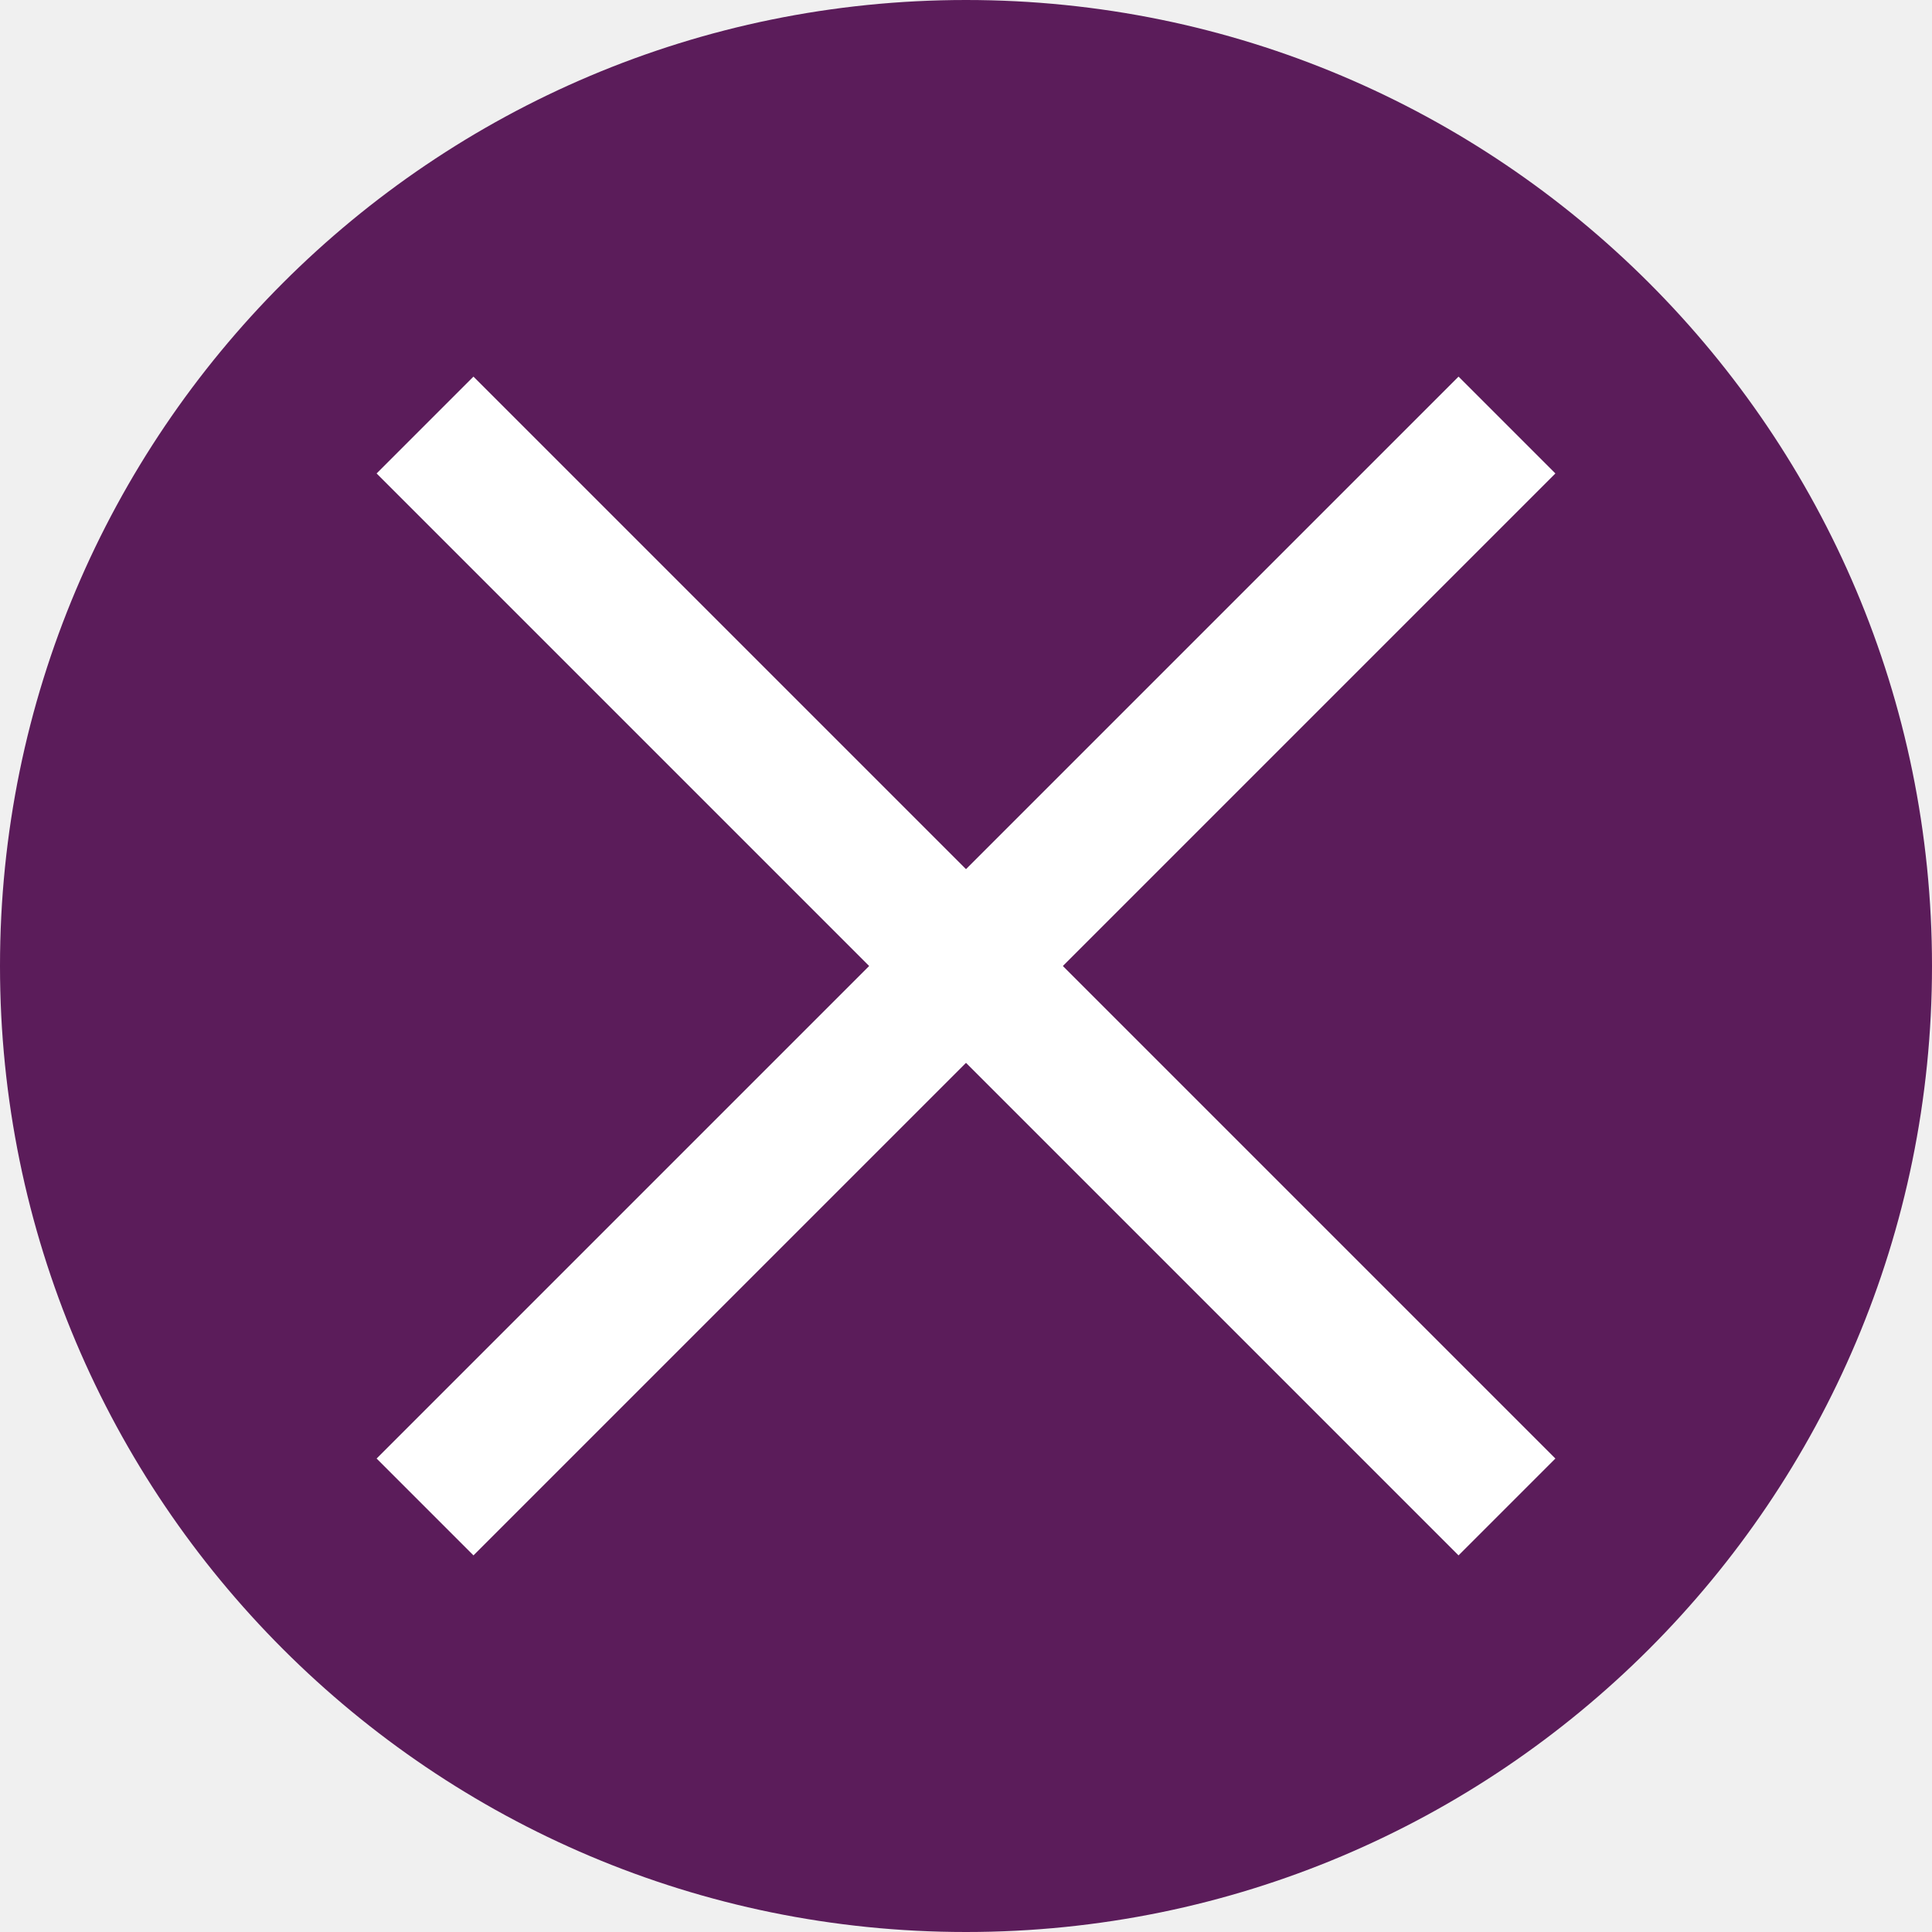
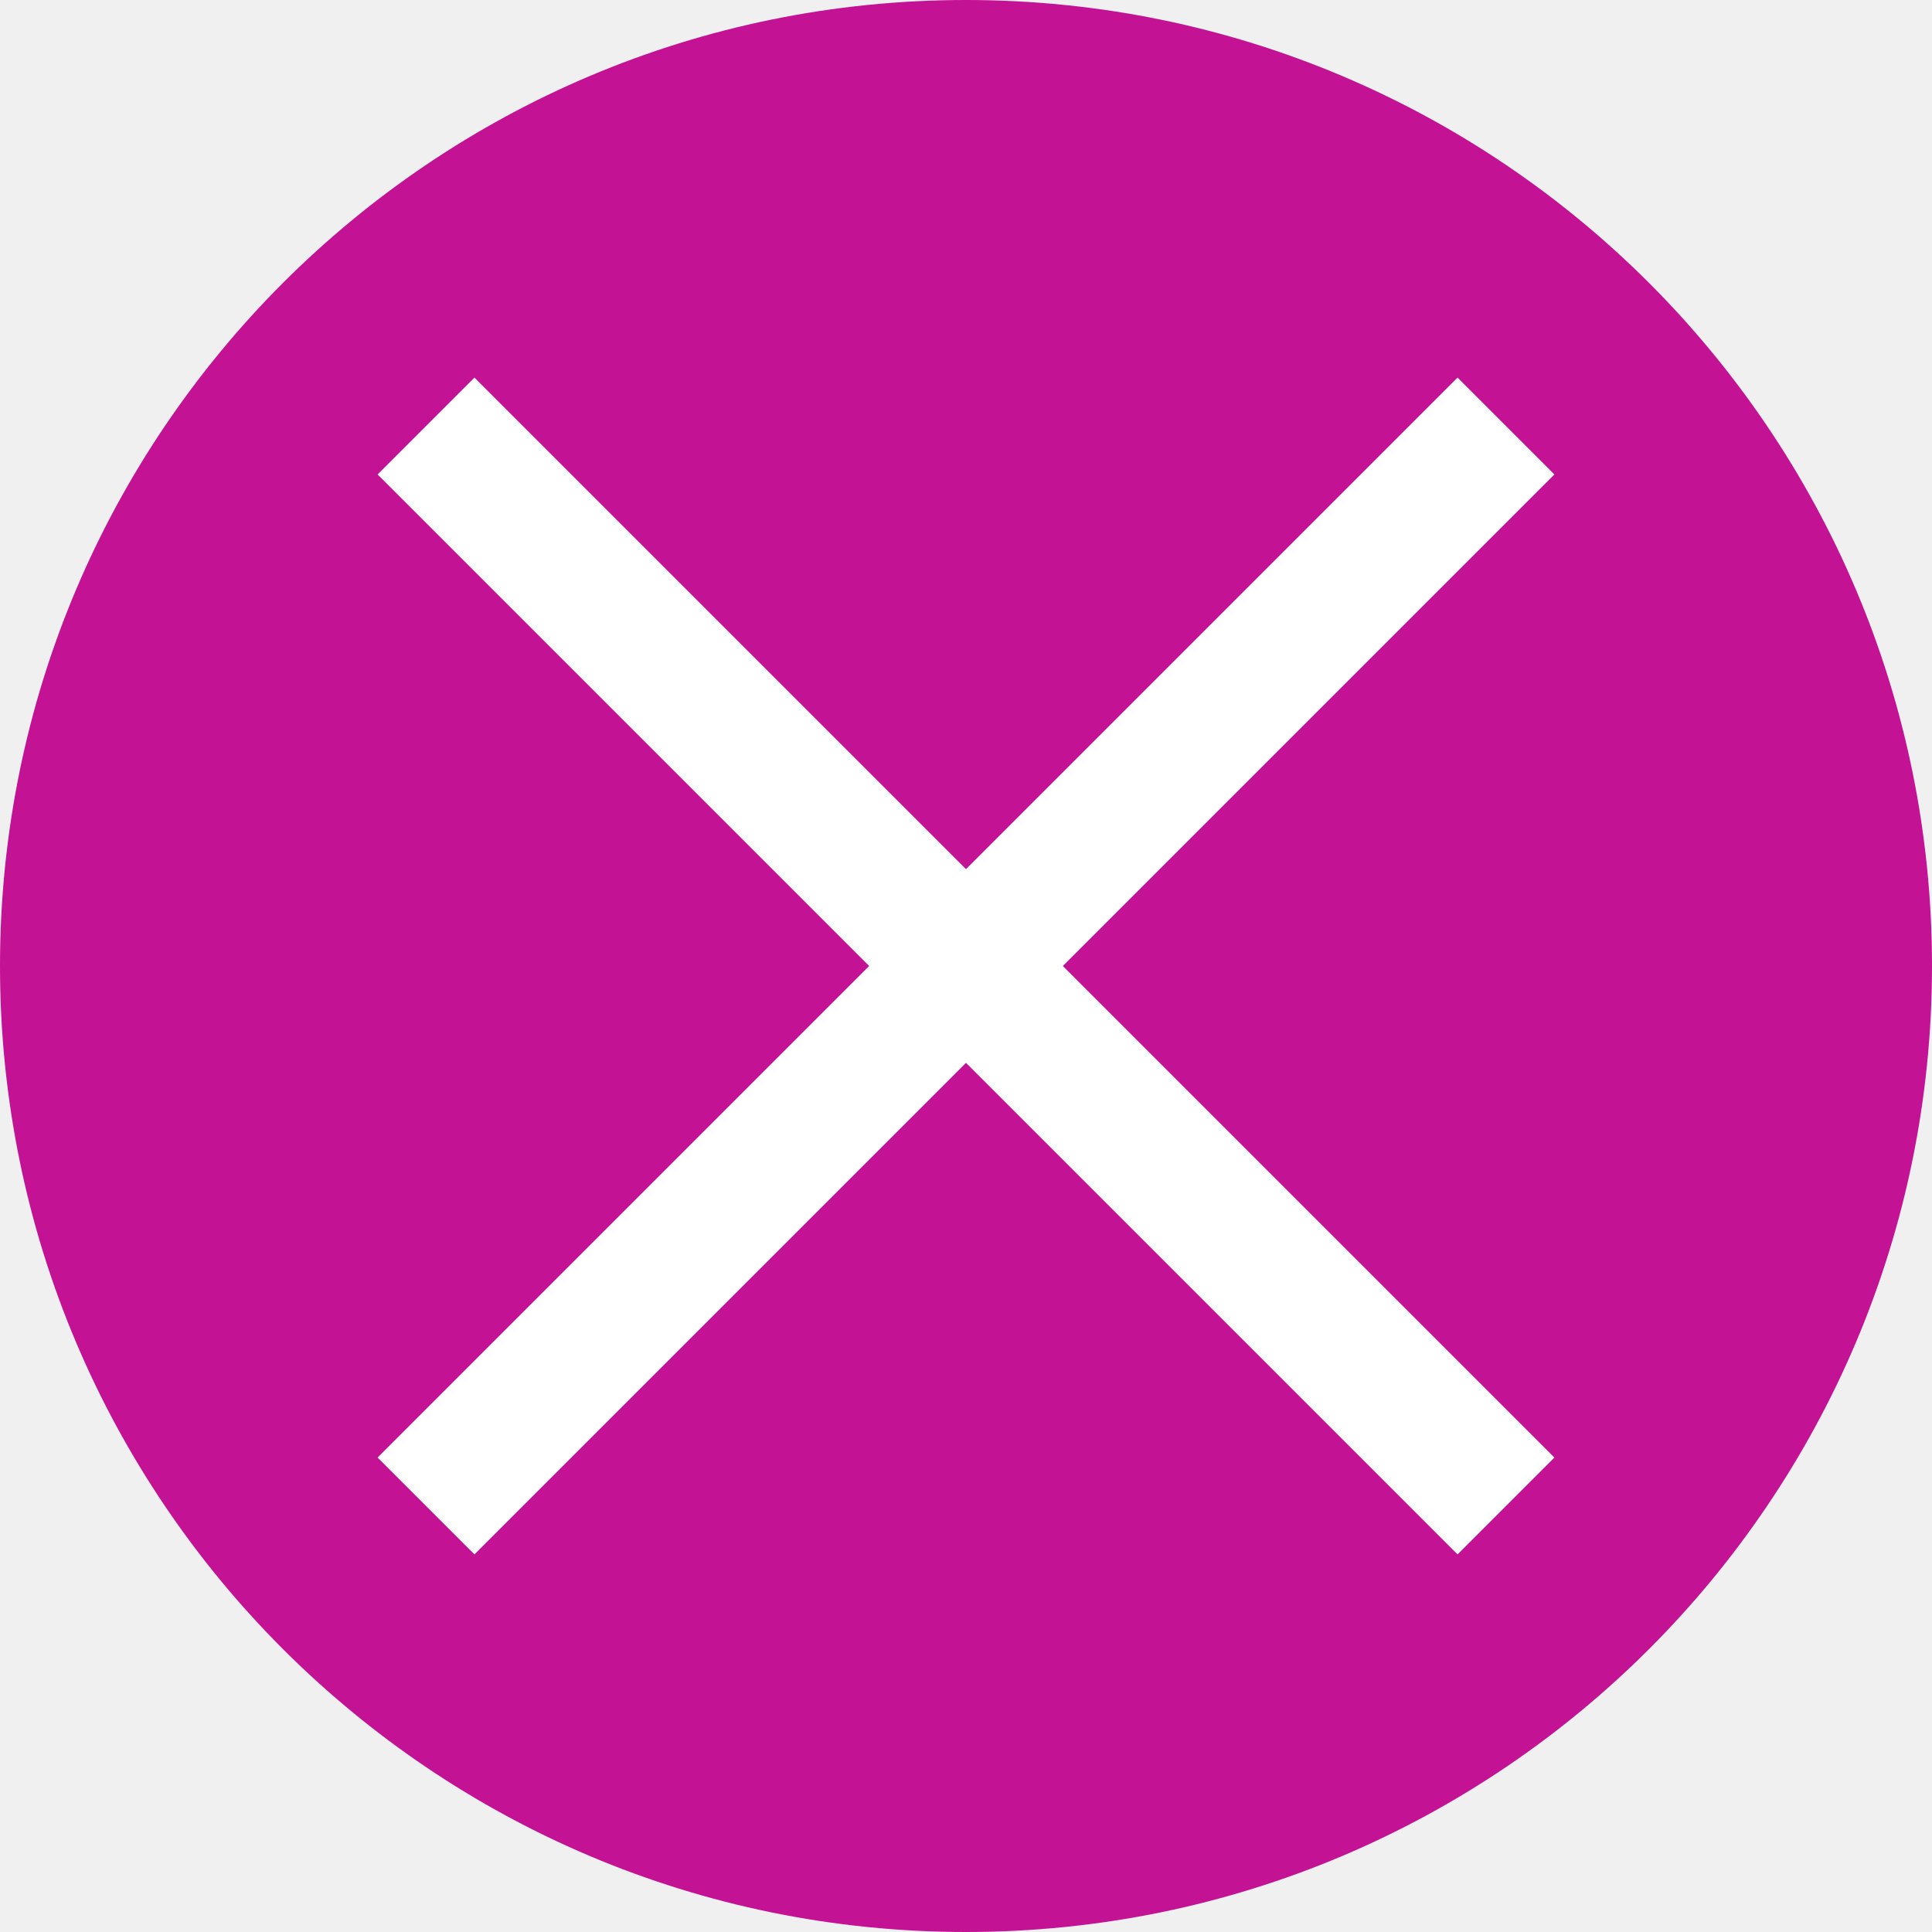
- <svg xmlns="http://www.w3.org/2000/svg" viewBox="0 0 78 78">
-   <defs>
-     <style>.e870dc2c-8991-463a-8553-2b0c84b379e2{fill:#5b1c5a;}.be931797-1eaa-4c9b-854c-99f01ff1ee9b{fill:none;stroke:#fff;stroke-miterlimit:10;stroke-width:5.53px;}</style>
-   </defs>
-   <g id="f6432e2d-b87f-4490-9683-cc62164b1d1d" data-name="Layer 2">
-     <g id="a0fe6303-1835-4261-8367-55a9c125e552" data-name="warning">
-       <circle class="e870dc2c-8991-463a-8553-2b0c84b379e2" cx="39" cy="39" r="39" />
-       <line class="be931797-1eaa-4c9b-854c-99f01ff1ee9b" x1="17.16" y1="17.16" x2="60.84" y2="60.84" />
-       <line class="be931797-1eaa-4c9b-854c-99f01ff1ee9b" x1="60.84" y1="17.16" x2="17.16" y2="60.84" />
+ <svg xmlns="http://www.w3.org/2000/svg" version="1.1" id="Layer_1" x="0px" y="0px" viewBox="0 0 78 78" style="enable-background:new 0 0 78 78;" xml:space="preserve">
+   <style type="text/css">
+ 	.st0{fill:#C41294;}
+ 	.st1{fill:none;stroke:#FFFFFF;stroke-width:5.53;stroke-miterlimit:10;}
+ </style>
+   <g id="f6432e2d-b87f-4490-9683-cc62164b1d1d">
+     <g id="a0fe6303-1835-4261-8367-55a9c125e552">
+       <circle class="st0" cx="39" cy="39" r="39" />
+       <line class="st1" x1="17.2" y1="17.2" x2="60.8" y2="60.8" />
+       <line class="st1" x1="60.8" y1="17.2" x2="17.2" y2="60.8" />
    </g>
  </g>
</svg>
